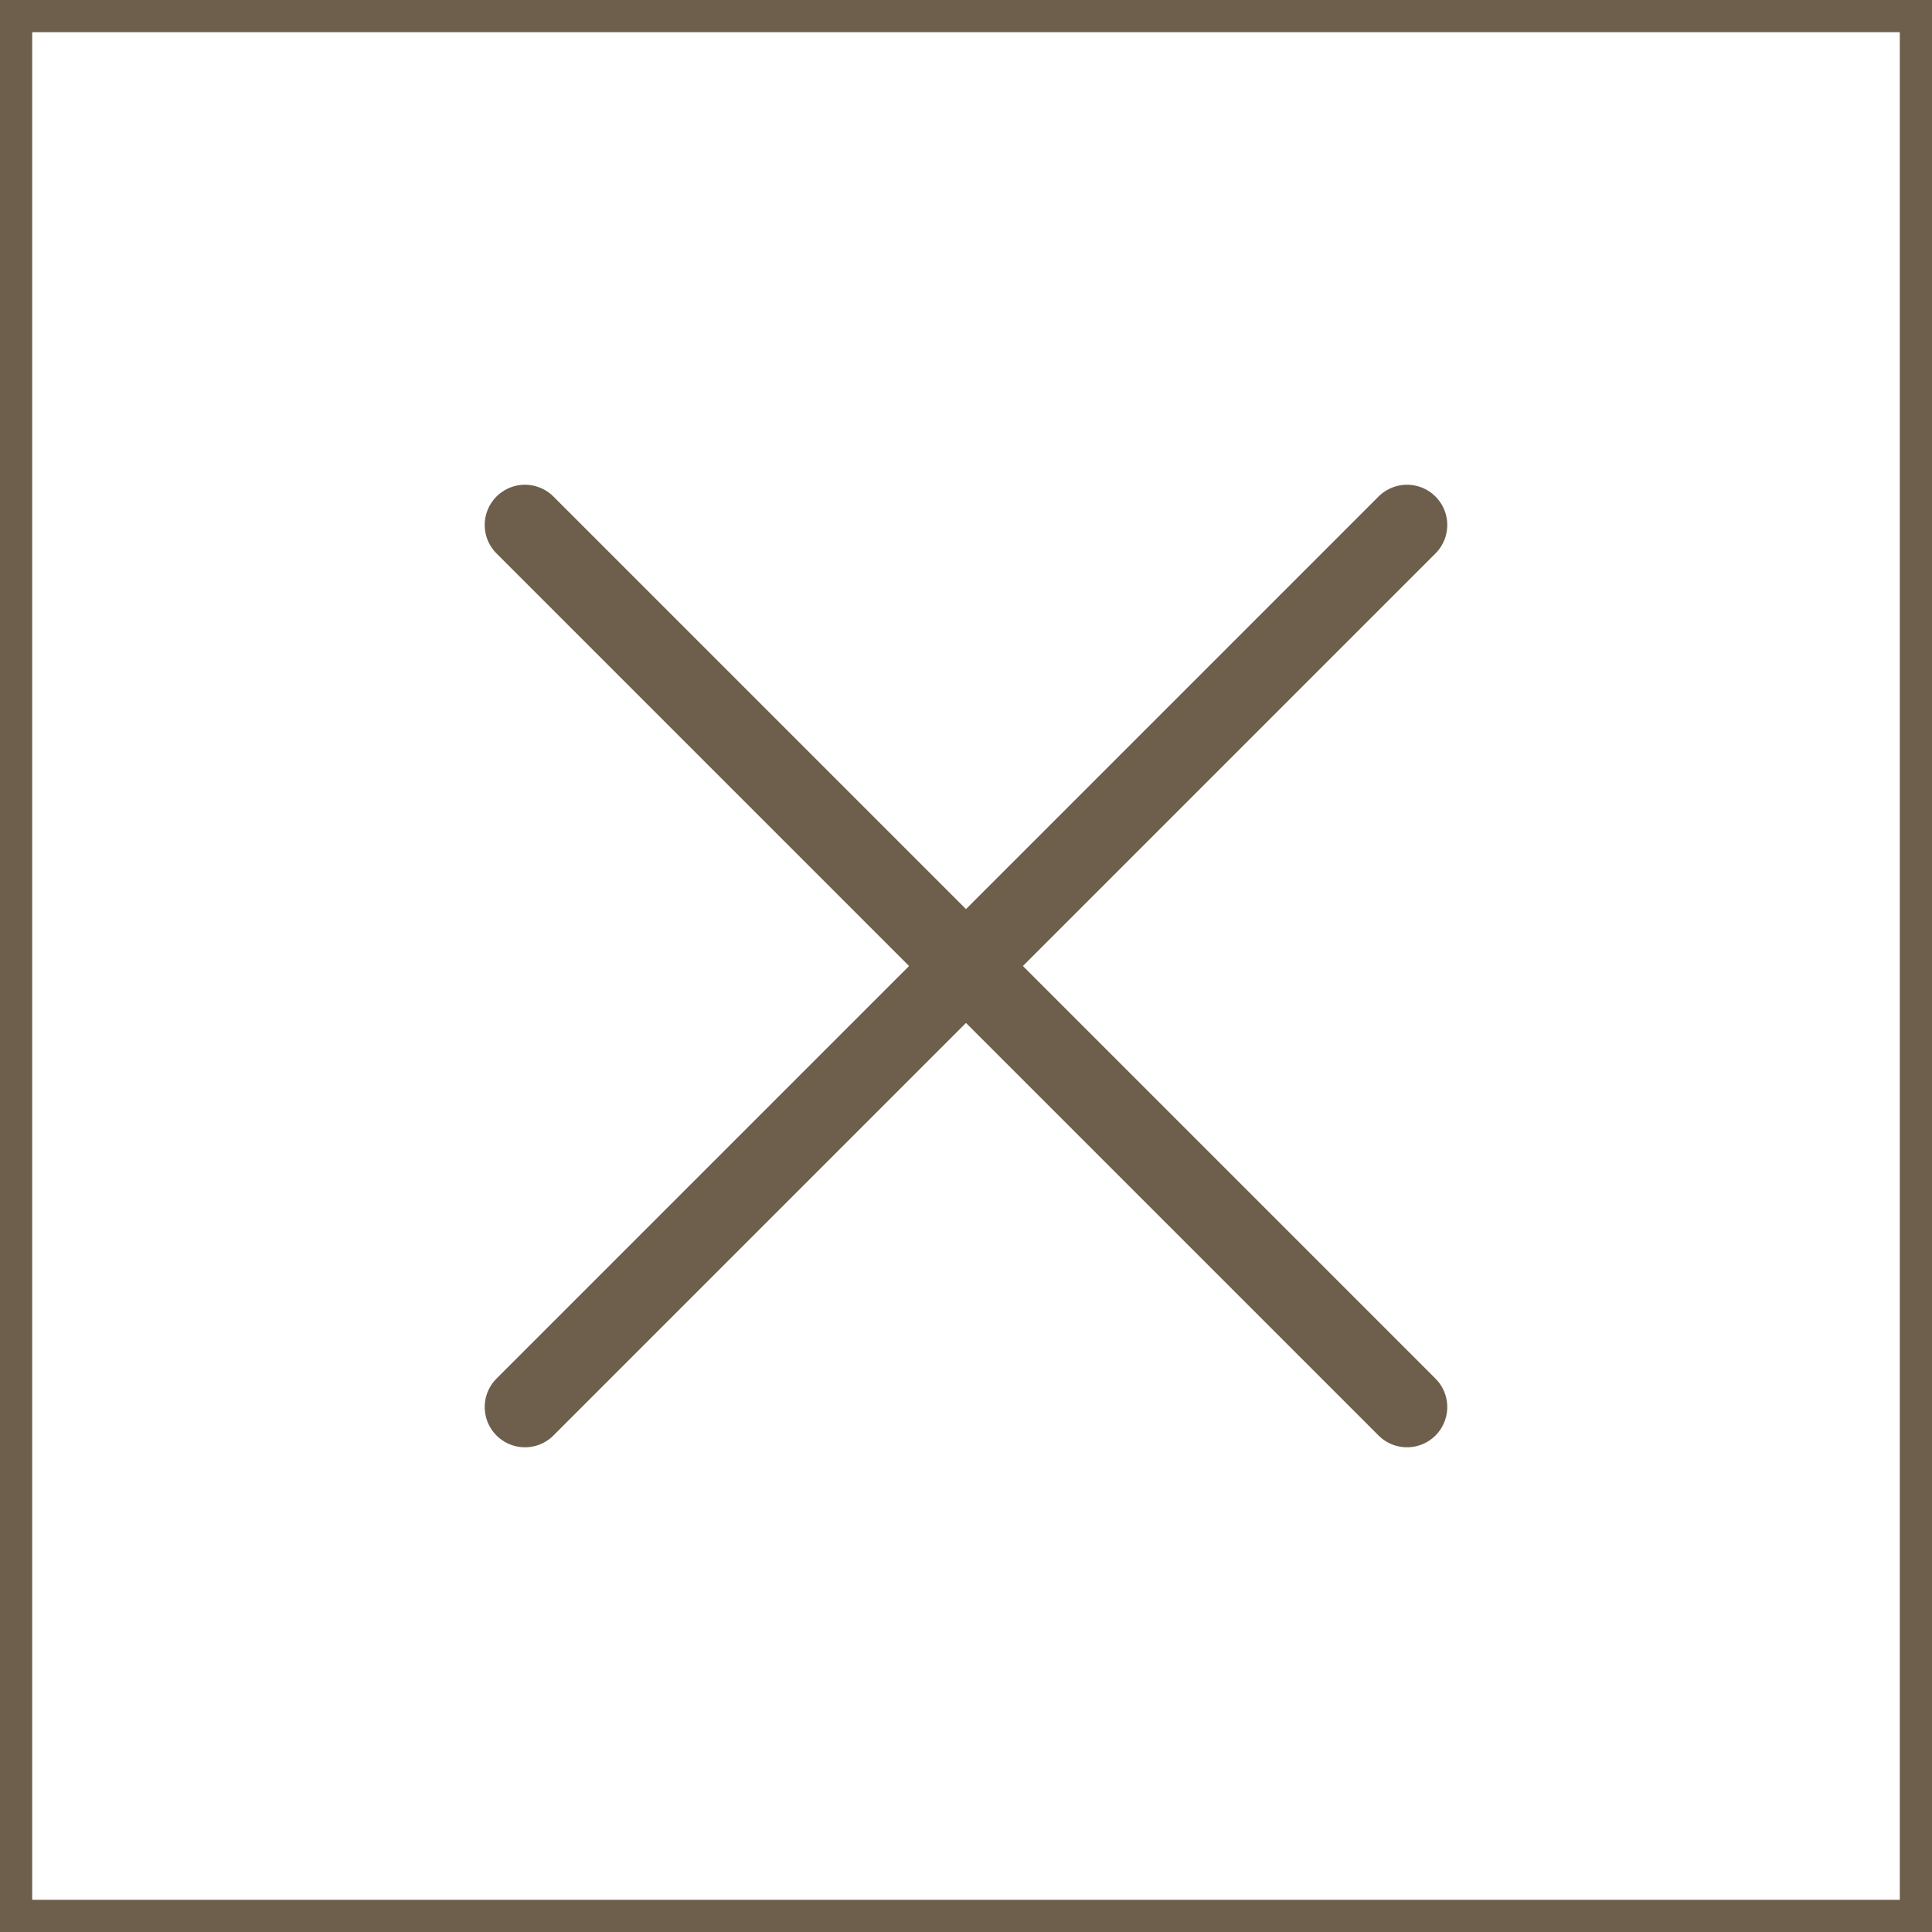
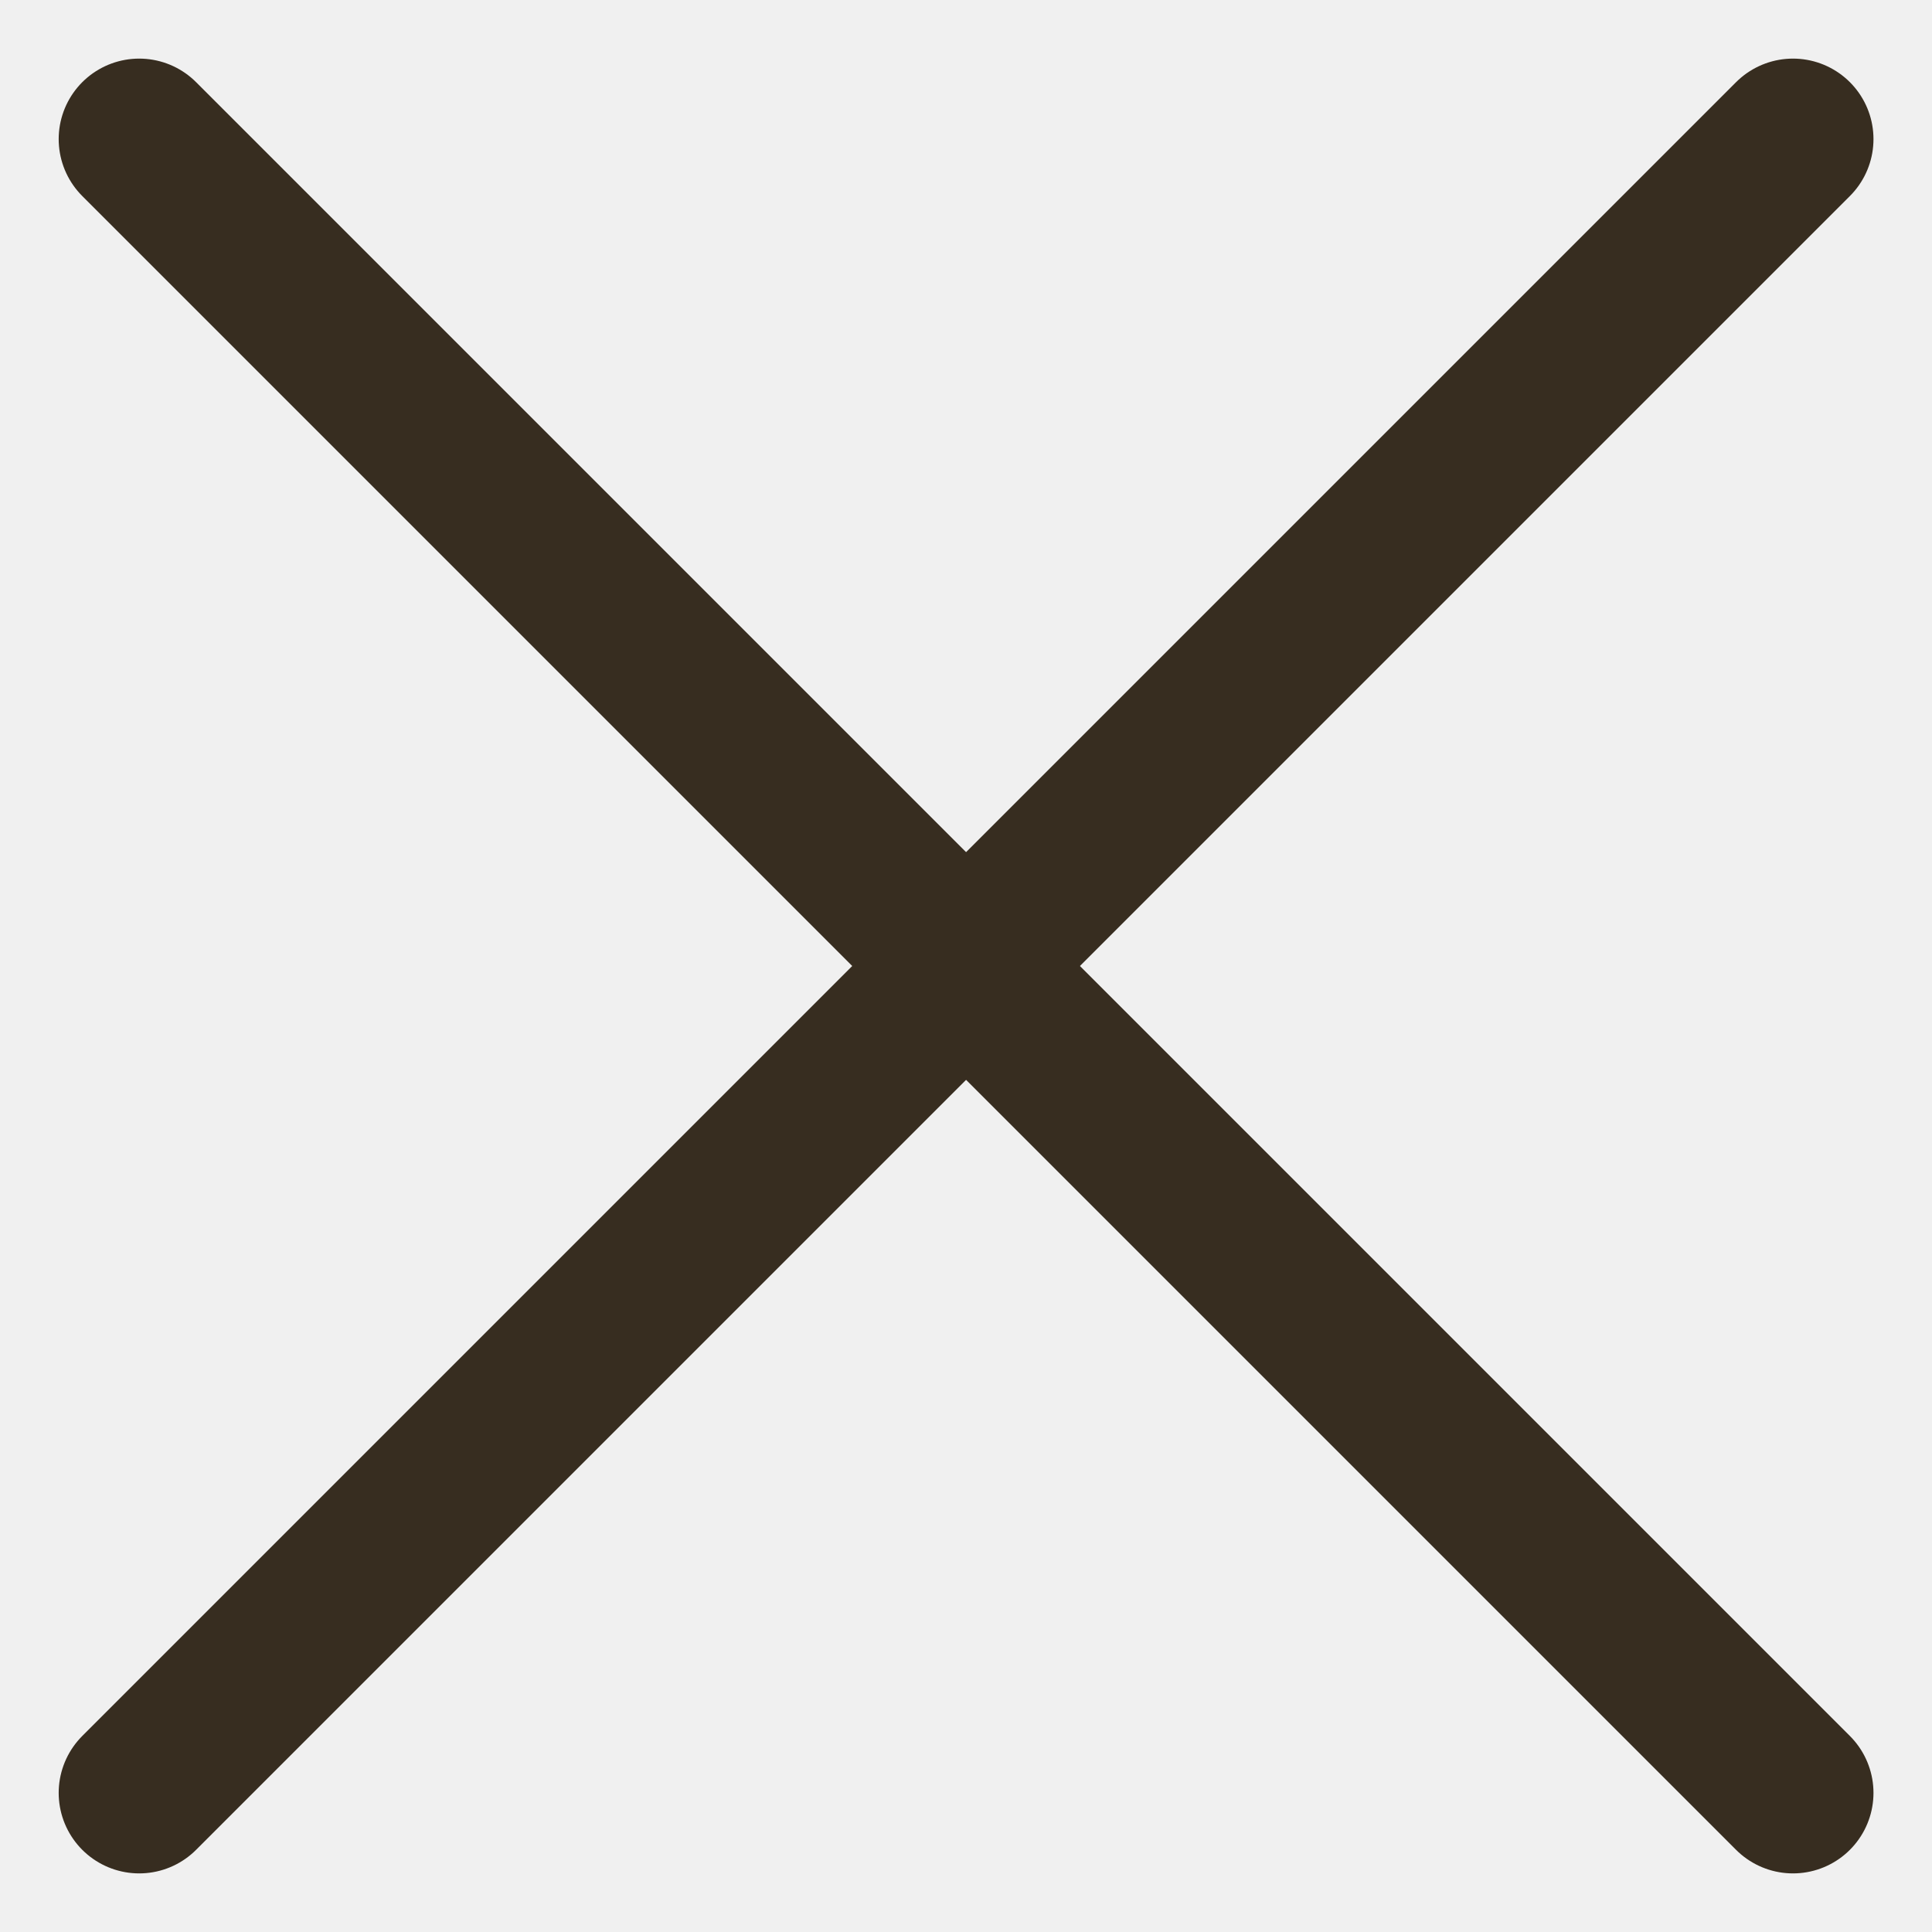
- <svg xmlns="http://www.w3.org/2000/svg" width="60" height="60" viewBox="0 0 60 60" fill="none">
-   <rect x="0.5" y="0.5" width="59" height="59" fill="white" />
-   <rect x="0.5" y="0.5" width="59" height="59" stroke="#6D5F4C" />
-   <path d="M43.696 16.304L16.303 43.697" stroke="#6D5F4C" stroke-width="2.5" stroke-linecap="round" stroke-linejoin="round" />
-   <path d="M16.303 16.304L43.696 43.697" stroke="#6D5F4C" stroke-width="2.5" stroke-linecap="round" stroke-linejoin="round" />
+ <svg xmlns="http://www.w3.org/2000/svg" width="24" height="24" viewBox="0 0 24 24" fill="none">
+   <g clip-path="url(#clip0_295_2435)">
+     <path d="M22.273 1.728L1.729 22.272" stroke="#372D20" stroke-width="2" stroke-linecap="round" stroke-linejoin="round" />
+     <path d="M1.729 1.728L22.273 22.272" stroke="#372D20" stroke-width="2" stroke-linecap="round" stroke-linejoin="round" />
+   </g>
+   <defs>
+     <clipPath id="clip0_295_2435">
+       <rect width="24" height="24" fill="white" />
+     </clipPath>
+   </defs>
</svg>
